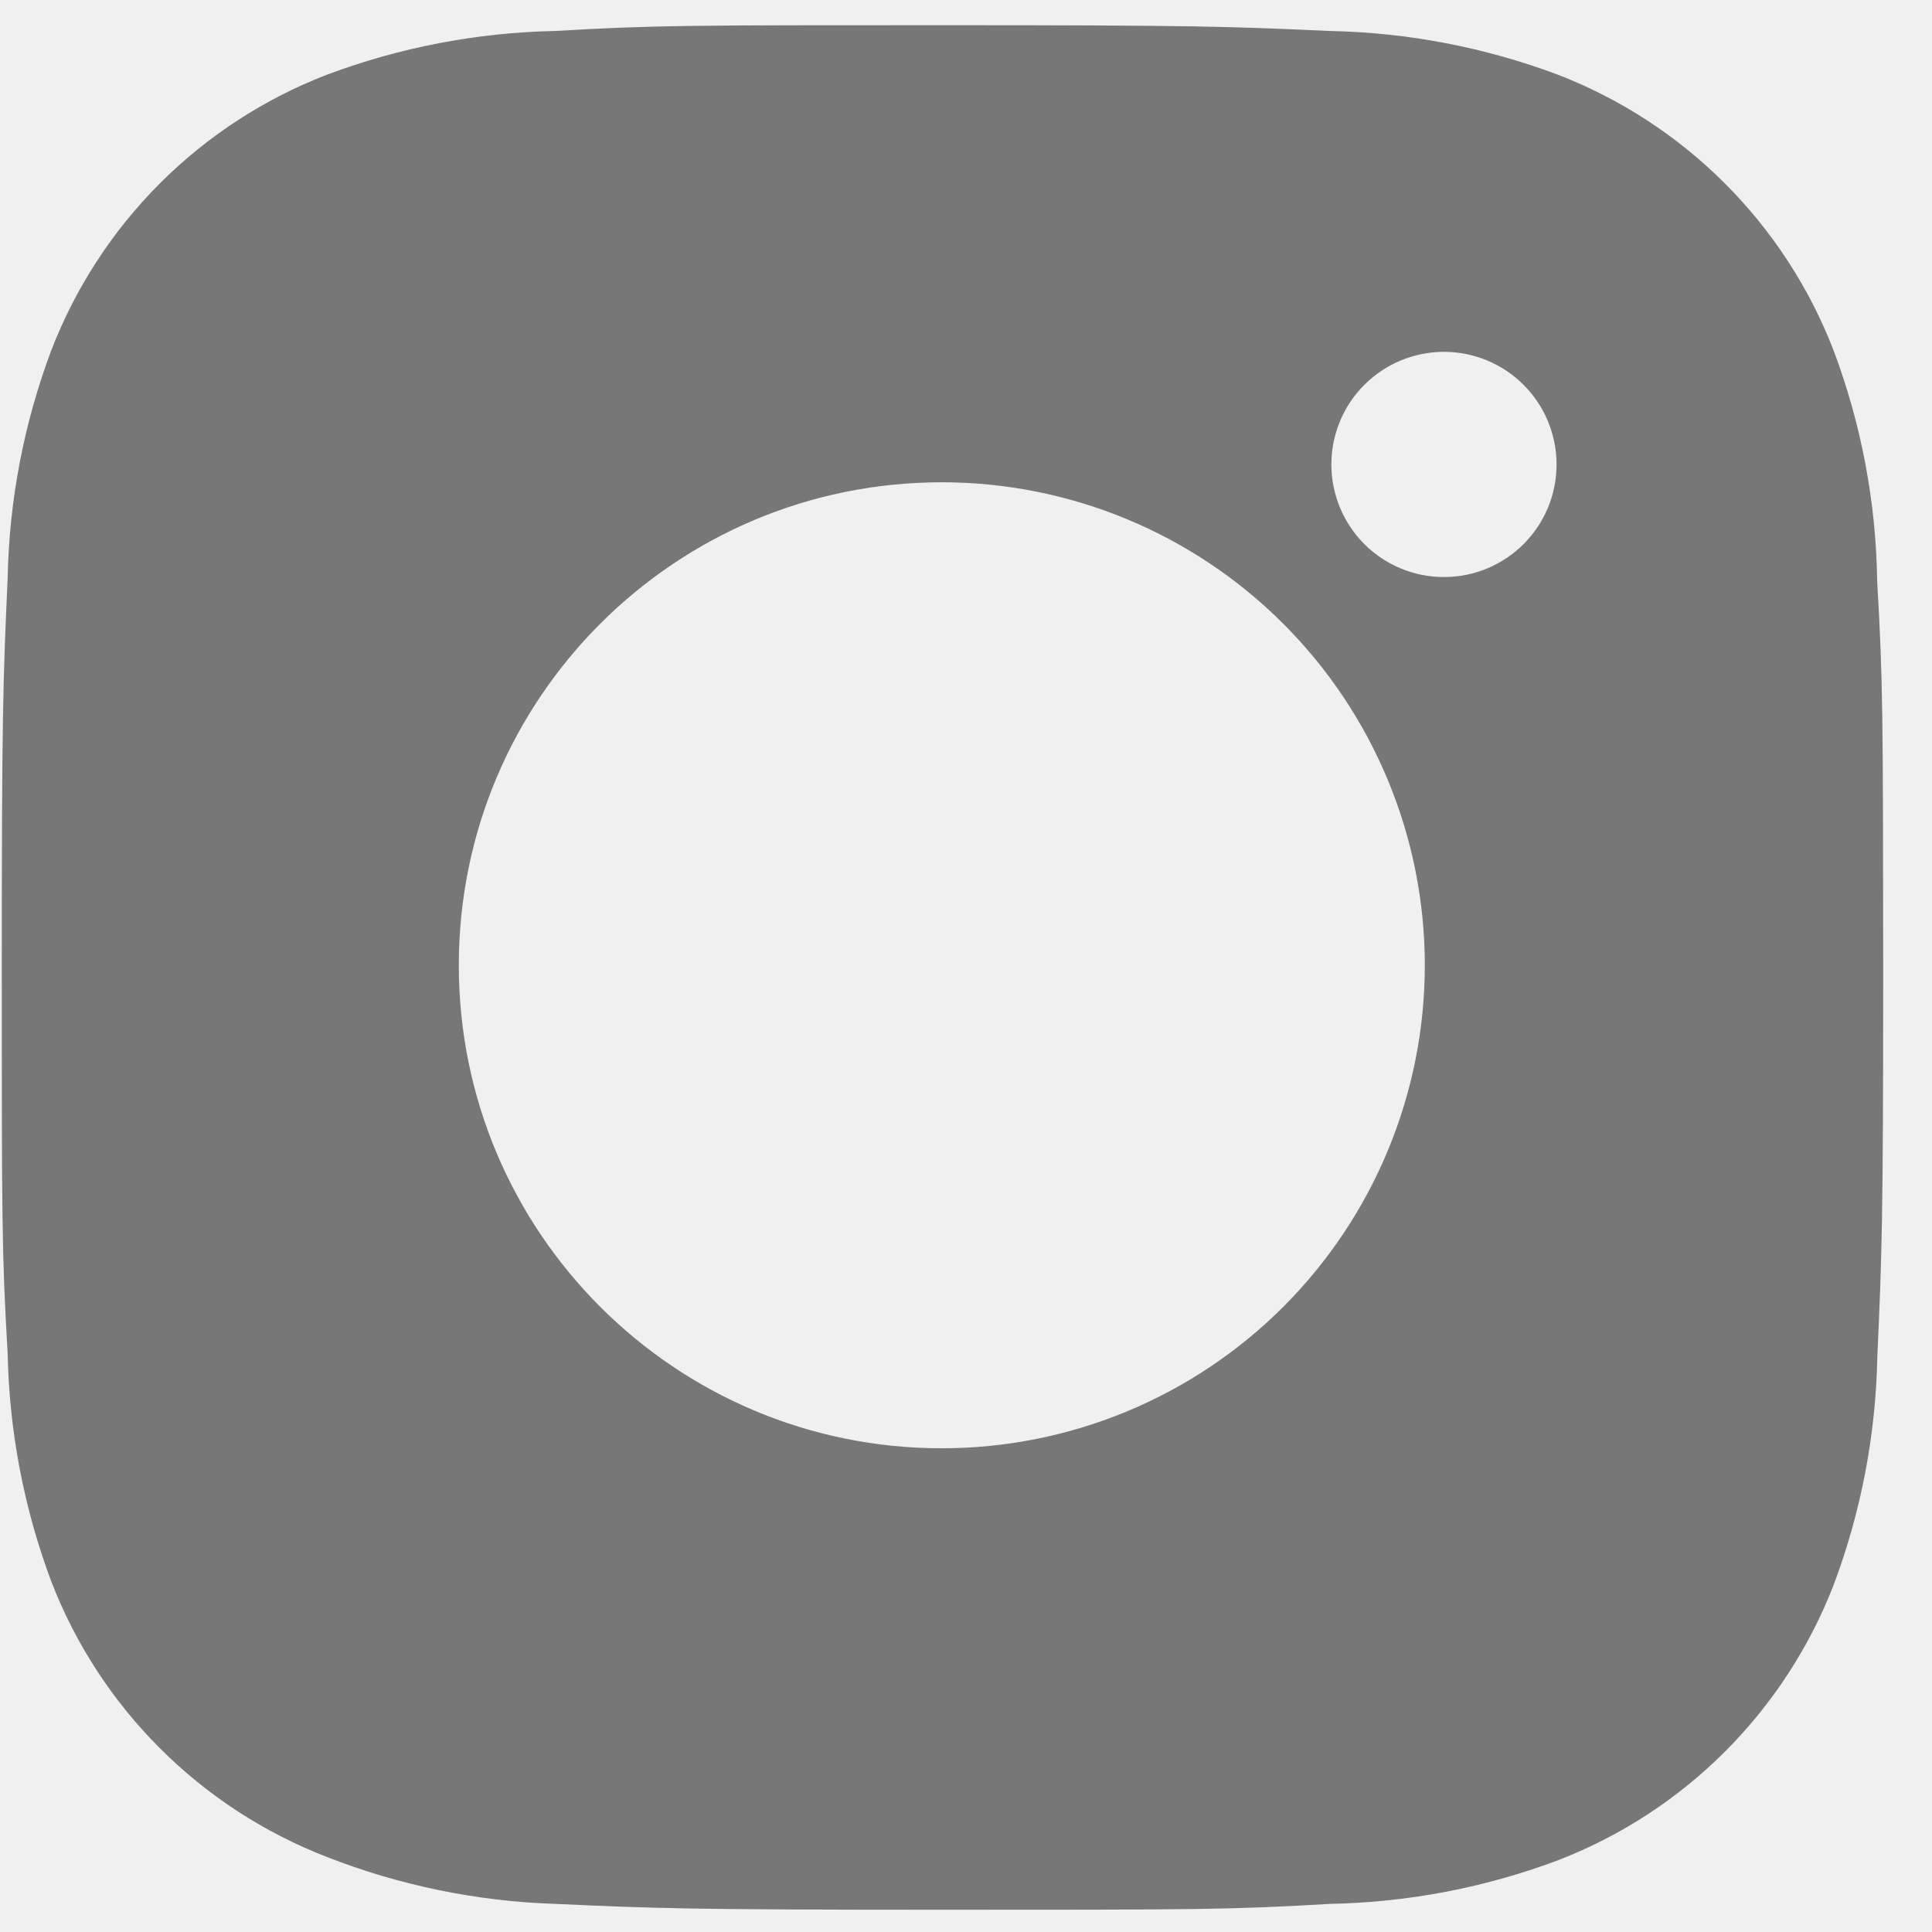
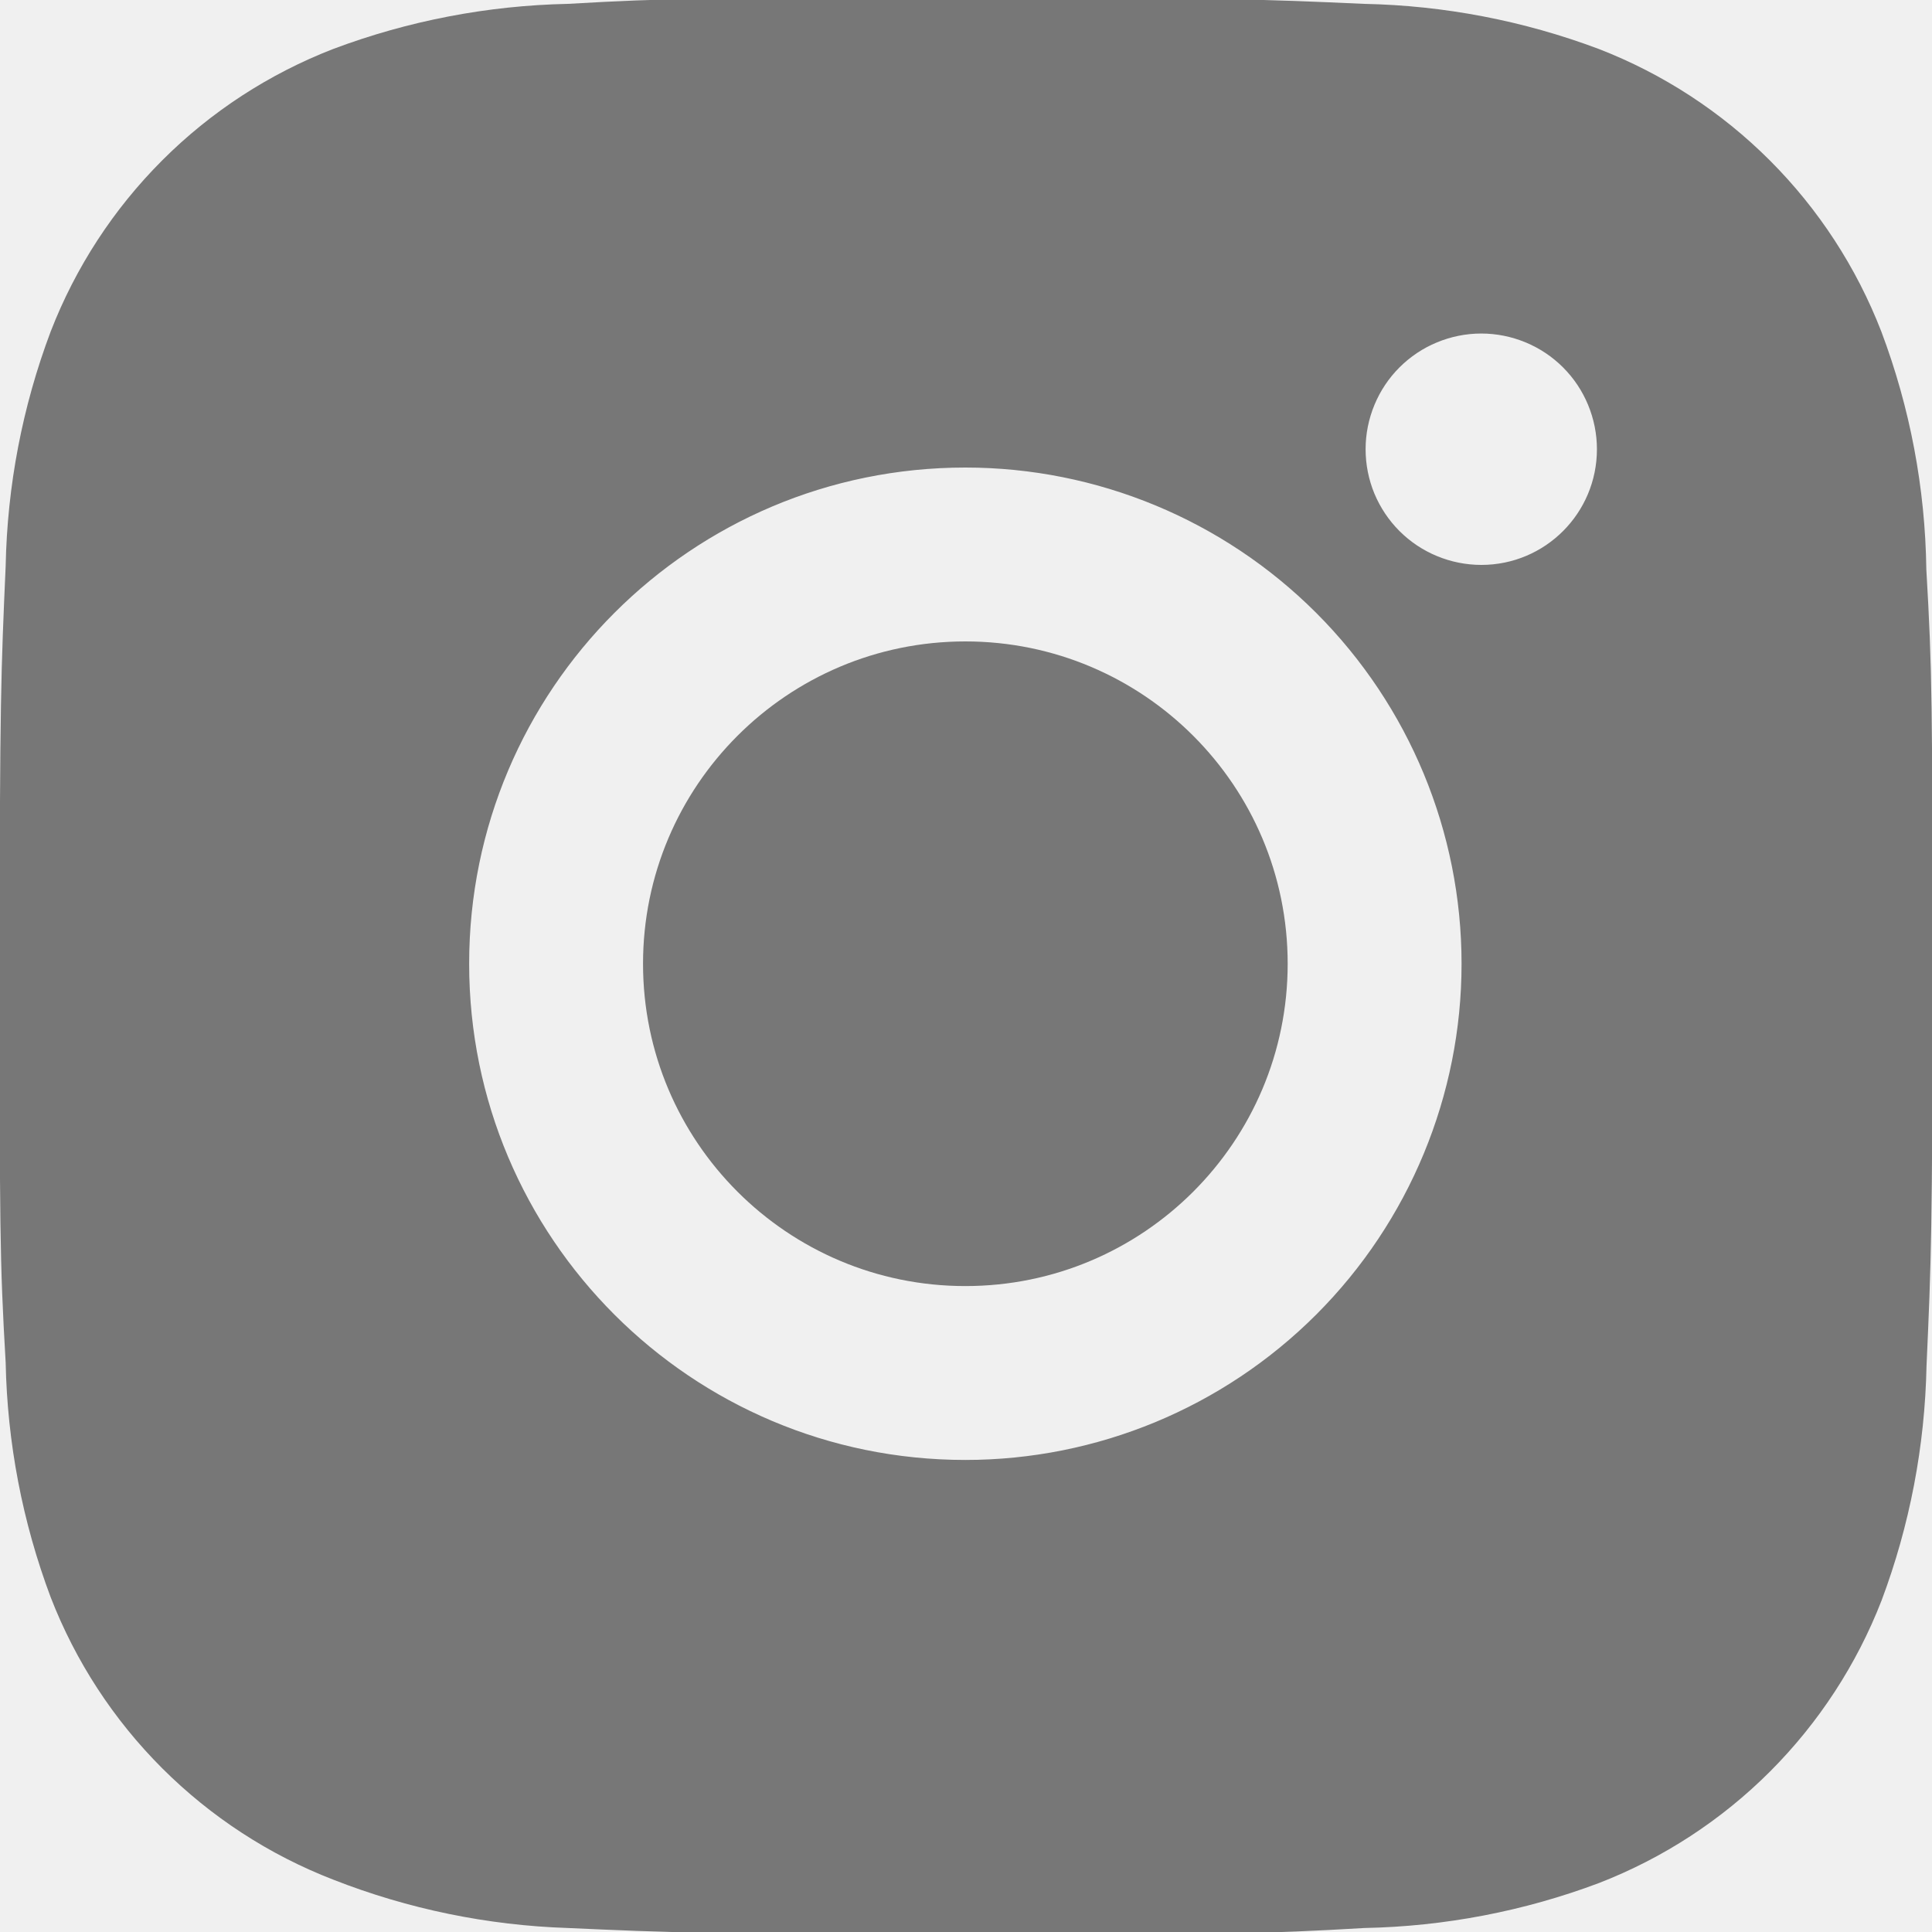
- <svg xmlns="http://www.w3.org/2000/svg" width="27" height="27" viewBox="0 0 27 27" fill="none">
-   <path d="M26.234 8.126C26.219 7.02 26.012 5.925 25.622 4.89C25.284 4.017 24.767 3.225 24.105 2.563C23.443 1.901 22.65 1.384 21.777 1.046C20.756 0.662 19.677 0.455 18.586 0.433C17.181 0.37 16.736 0.352 13.17 0.352C9.605 0.352 9.148 0.352 7.754 0.433C6.663 0.455 5.584 0.663 4.563 1.046C3.69 1.384 2.897 1.9 2.235 2.562C1.573 3.224 1.057 4.017 0.719 4.89C0.335 5.911 0.128 6.99 0.107 8.08C0.044 9.486 0.025 9.932 0.025 13.497C0.025 17.063 0.025 17.518 0.107 18.914C0.129 20.006 0.335 21.084 0.719 22.107C1.057 22.98 1.574 23.773 2.237 24.434C2.899 25.096 3.692 25.612 4.565 25.95C5.583 26.349 6.662 26.571 7.755 26.607C9.161 26.67 9.606 26.689 13.172 26.689C16.737 26.689 17.194 26.689 18.589 26.607C19.68 26.586 20.759 26.379 21.78 25.995C22.653 25.657 23.446 25.14 24.108 24.478C24.769 23.816 25.286 23.024 25.625 22.151C26.009 21.129 26.215 20.052 26.236 18.958C26.299 17.553 26.318 17.108 26.318 13.541C26.315 9.976 26.315 9.523 26.234 8.126ZM13.162 20.24C9.433 20.24 6.412 17.219 6.412 13.49C6.412 9.761 9.433 6.74 13.162 6.74C14.952 6.74 16.669 7.451 17.934 8.717C19.2 9.983 19.912 11.7 19.912 13.49C19.912 15.28 19.2 16.997 17.934 18.263C16.669 19.529 14.952 20.24 13.162 20.24ZM20.18 8.064C19.973 8.065 19.769 8.024 19.578 7.945C19.387 7.866 19.213 7.75 19.067 7.604C18.921 7.458 18.805 7.284 18.726 7.093C18.647 6.902 18.606 6.697 18.606 6.49C18.606 6.284 18.647 6.079 18.726 5.888C18.805 5.697 18.921 5.524 19.067 5.378C19.213 5.232 19.387 5.116 19.577 5.037C19.768 4.958 19.973 4.917 20.179 4.917C20.386 4.917 20.591 4.958 20.782 5.037C20.972 5.116 21.146 5.232 21.292 5.378C21.438 5.524 21.554 5.697 21.633 5.888C21.712 6.079 21.753 6.284 21.753 6.49C21.753 7.361 21.049 8.064 20.18 8.064Z" fill="#777777" />
+ <svg xmlns="http://www.w3.org/2000/svg" width="30" height="30" viewBox="0 0 30 30" fill="none">
+   <g clip-path="url(#clip0_119_403)">
+     <path d="M29.912 8.842C29.895 7.579 29.659 6.33 29.213 5.148C28.827 4.152 28.238 3.247 27.482 2.491C26.727 1.736 25.822 1.146 24.825 0.76C23.659 0.322 22.427 0.085 21.182 0.06C19.578 -0.012 19.07 -0.032 15 -0.032C10.93 -0.032 10.409 -0.032 8.817 0.06C7.572 0.086 6.341 0.322 5.175 0.76C4.179 1.146 3.273 1.735 2.518 2.491C1.762 3.247 1.173 4.152 0.787 5.148C0.348 6.313 0.112 7.545 0.088 8.79C0.017 10.395 -0.005 10.903 -0.005 14.973C-0.005 19.043 -0.005 19.563 0.088 21.157C0.113 22.403 0.348 23.633 0.787 24.802C1.173 25.798 1.763 26.703 2.519 27.458C3.275 28.213 4.18 28.803 5.177 29.188C6.339 29.644 7.571 29.897 8.818 29.938C10.424 30.01 10.932 30.032 15.002 30.032C19.072 30.032 19.593 30.032 21.185 29.938C22.43 29.914 23.662 29.678 24.828 29.24C25.825 28.853 26.729 28.264 27.485 27.508C28.24 26.752 28.83 25.848 29.217 24.852C29.655 23.685 29.89 22.455 29.915 21.207C29.987 19.603 30.008 19.095 30.008 15.023C30.005 10.953 30.005 10.437 29.912 8.842V8.842ZM14.99 22.67C10.733 22.67 7.285 19.222 7.285 14.965C7.285 10.708 10.733 7.26 14.99 7.26C17.034 7.26 18.993 8.072 20.438 9.517C21.883 10.962 22.695 12.921 22.695 14.965C22.695 17.008 21.883 18.968 20.438 20.413C18.993 21.858 17.034 22.67 14.99 22.67V22.67ZM23.002 8.772C22.766 8.772 22.532 8.725 22.314 8.635C22.096 8.545 21.898 8.413 21.731 8.246C21.564 8.079 21.432 7.881 21.341 7.663C21.251 7.445 21.205 7.211 21.205 6.975C21.205 6.739 21.252 6.506 21.342 6.288C21.432 6.07 21.564 5.872 21.731 5.705C21.898 5.538 22.096 5.406 22.314 5.316C22.532 5.226 22.765 5.179 23.001 5.179C23.237 5.179 23.47 5.226 23.688 5.316C23.906 5.406 24.104 5.538 24.271 5.705C24.438 5.872 24.57 6.07 24.66 6.288C24.75 6.506 24.797 6.739 24.797 6.975C24.797 7.968 23.994 8.772 23.002 8.772Z" fill="#777777" />
+     <path d="M14.99 19.97C17.754 19.97 19.995 17.729 19.995 14.965C19.995 12.201 17.754 9.96 14.99 9.96C12.226 9.96 9.985 12.201 9.985 14.965C9.985 17.729 12.226 19.97 14.99 19.97Z" fill="#777777" />
+   </g>
+   <defs>
+     <clipPath id="clip0_119_403">
+       <rect width="30" height="30" fill="white" />
+     </clipPath>
+   </defs>
</svg>
